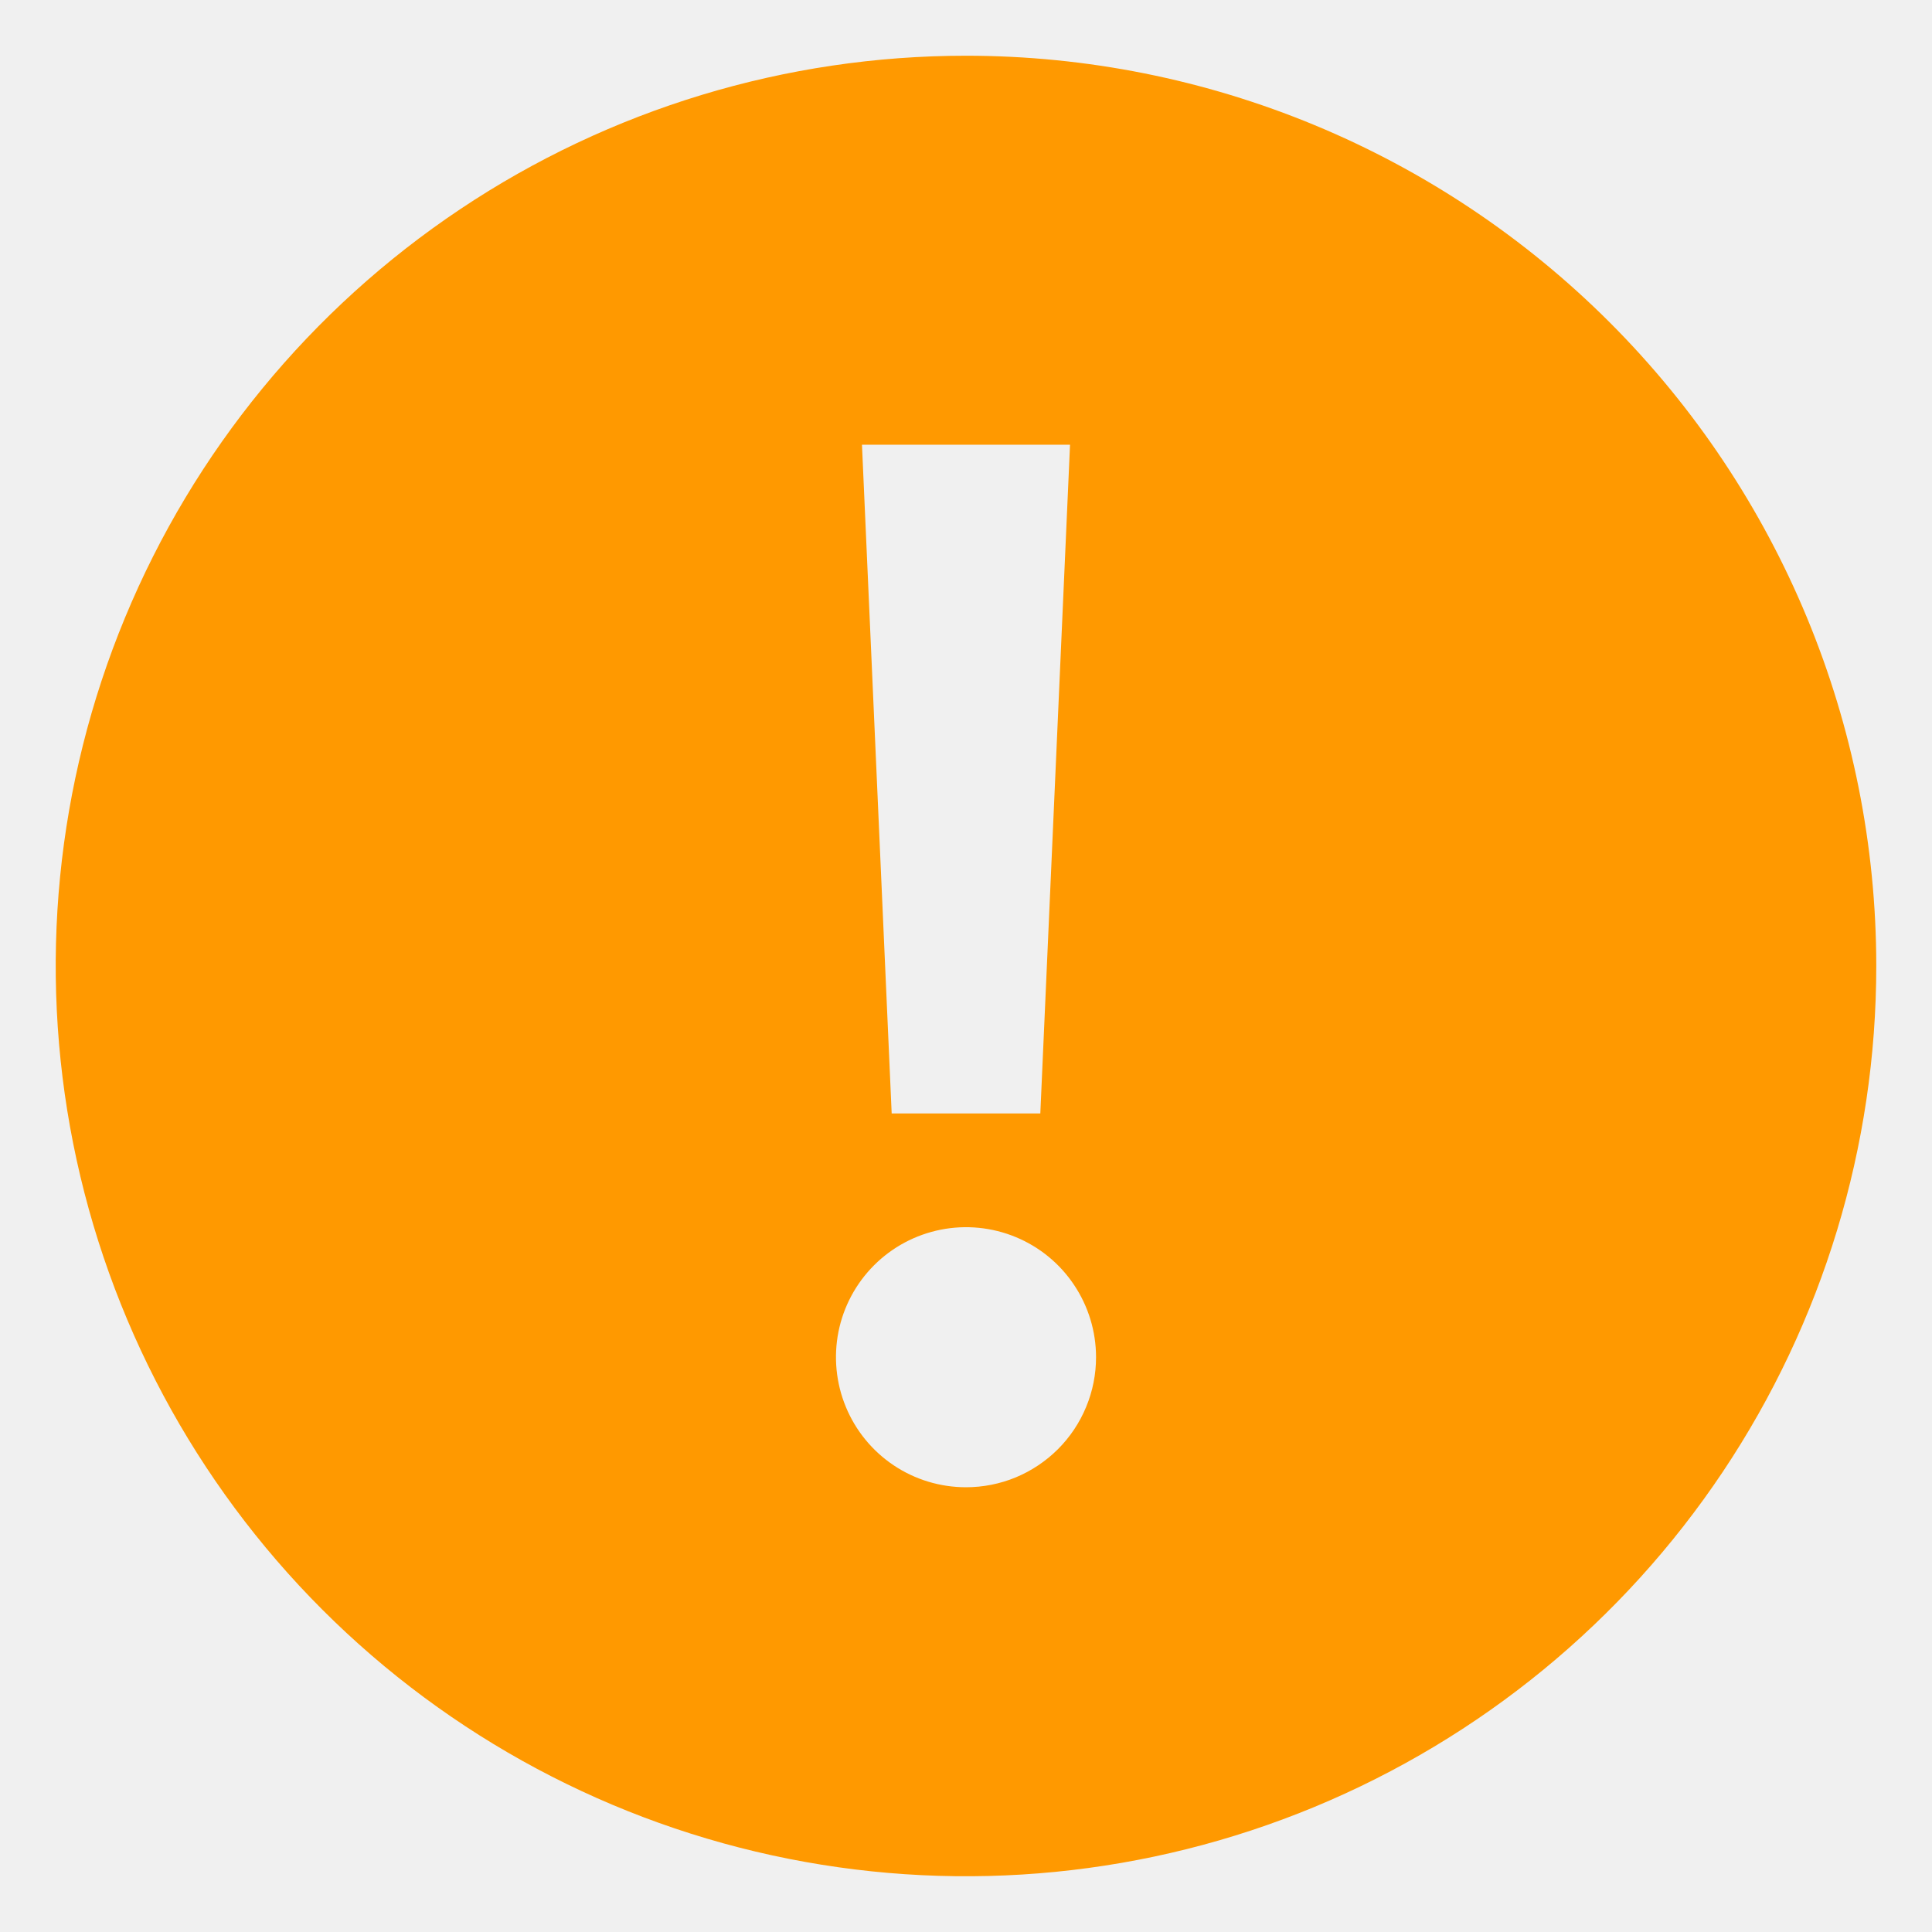
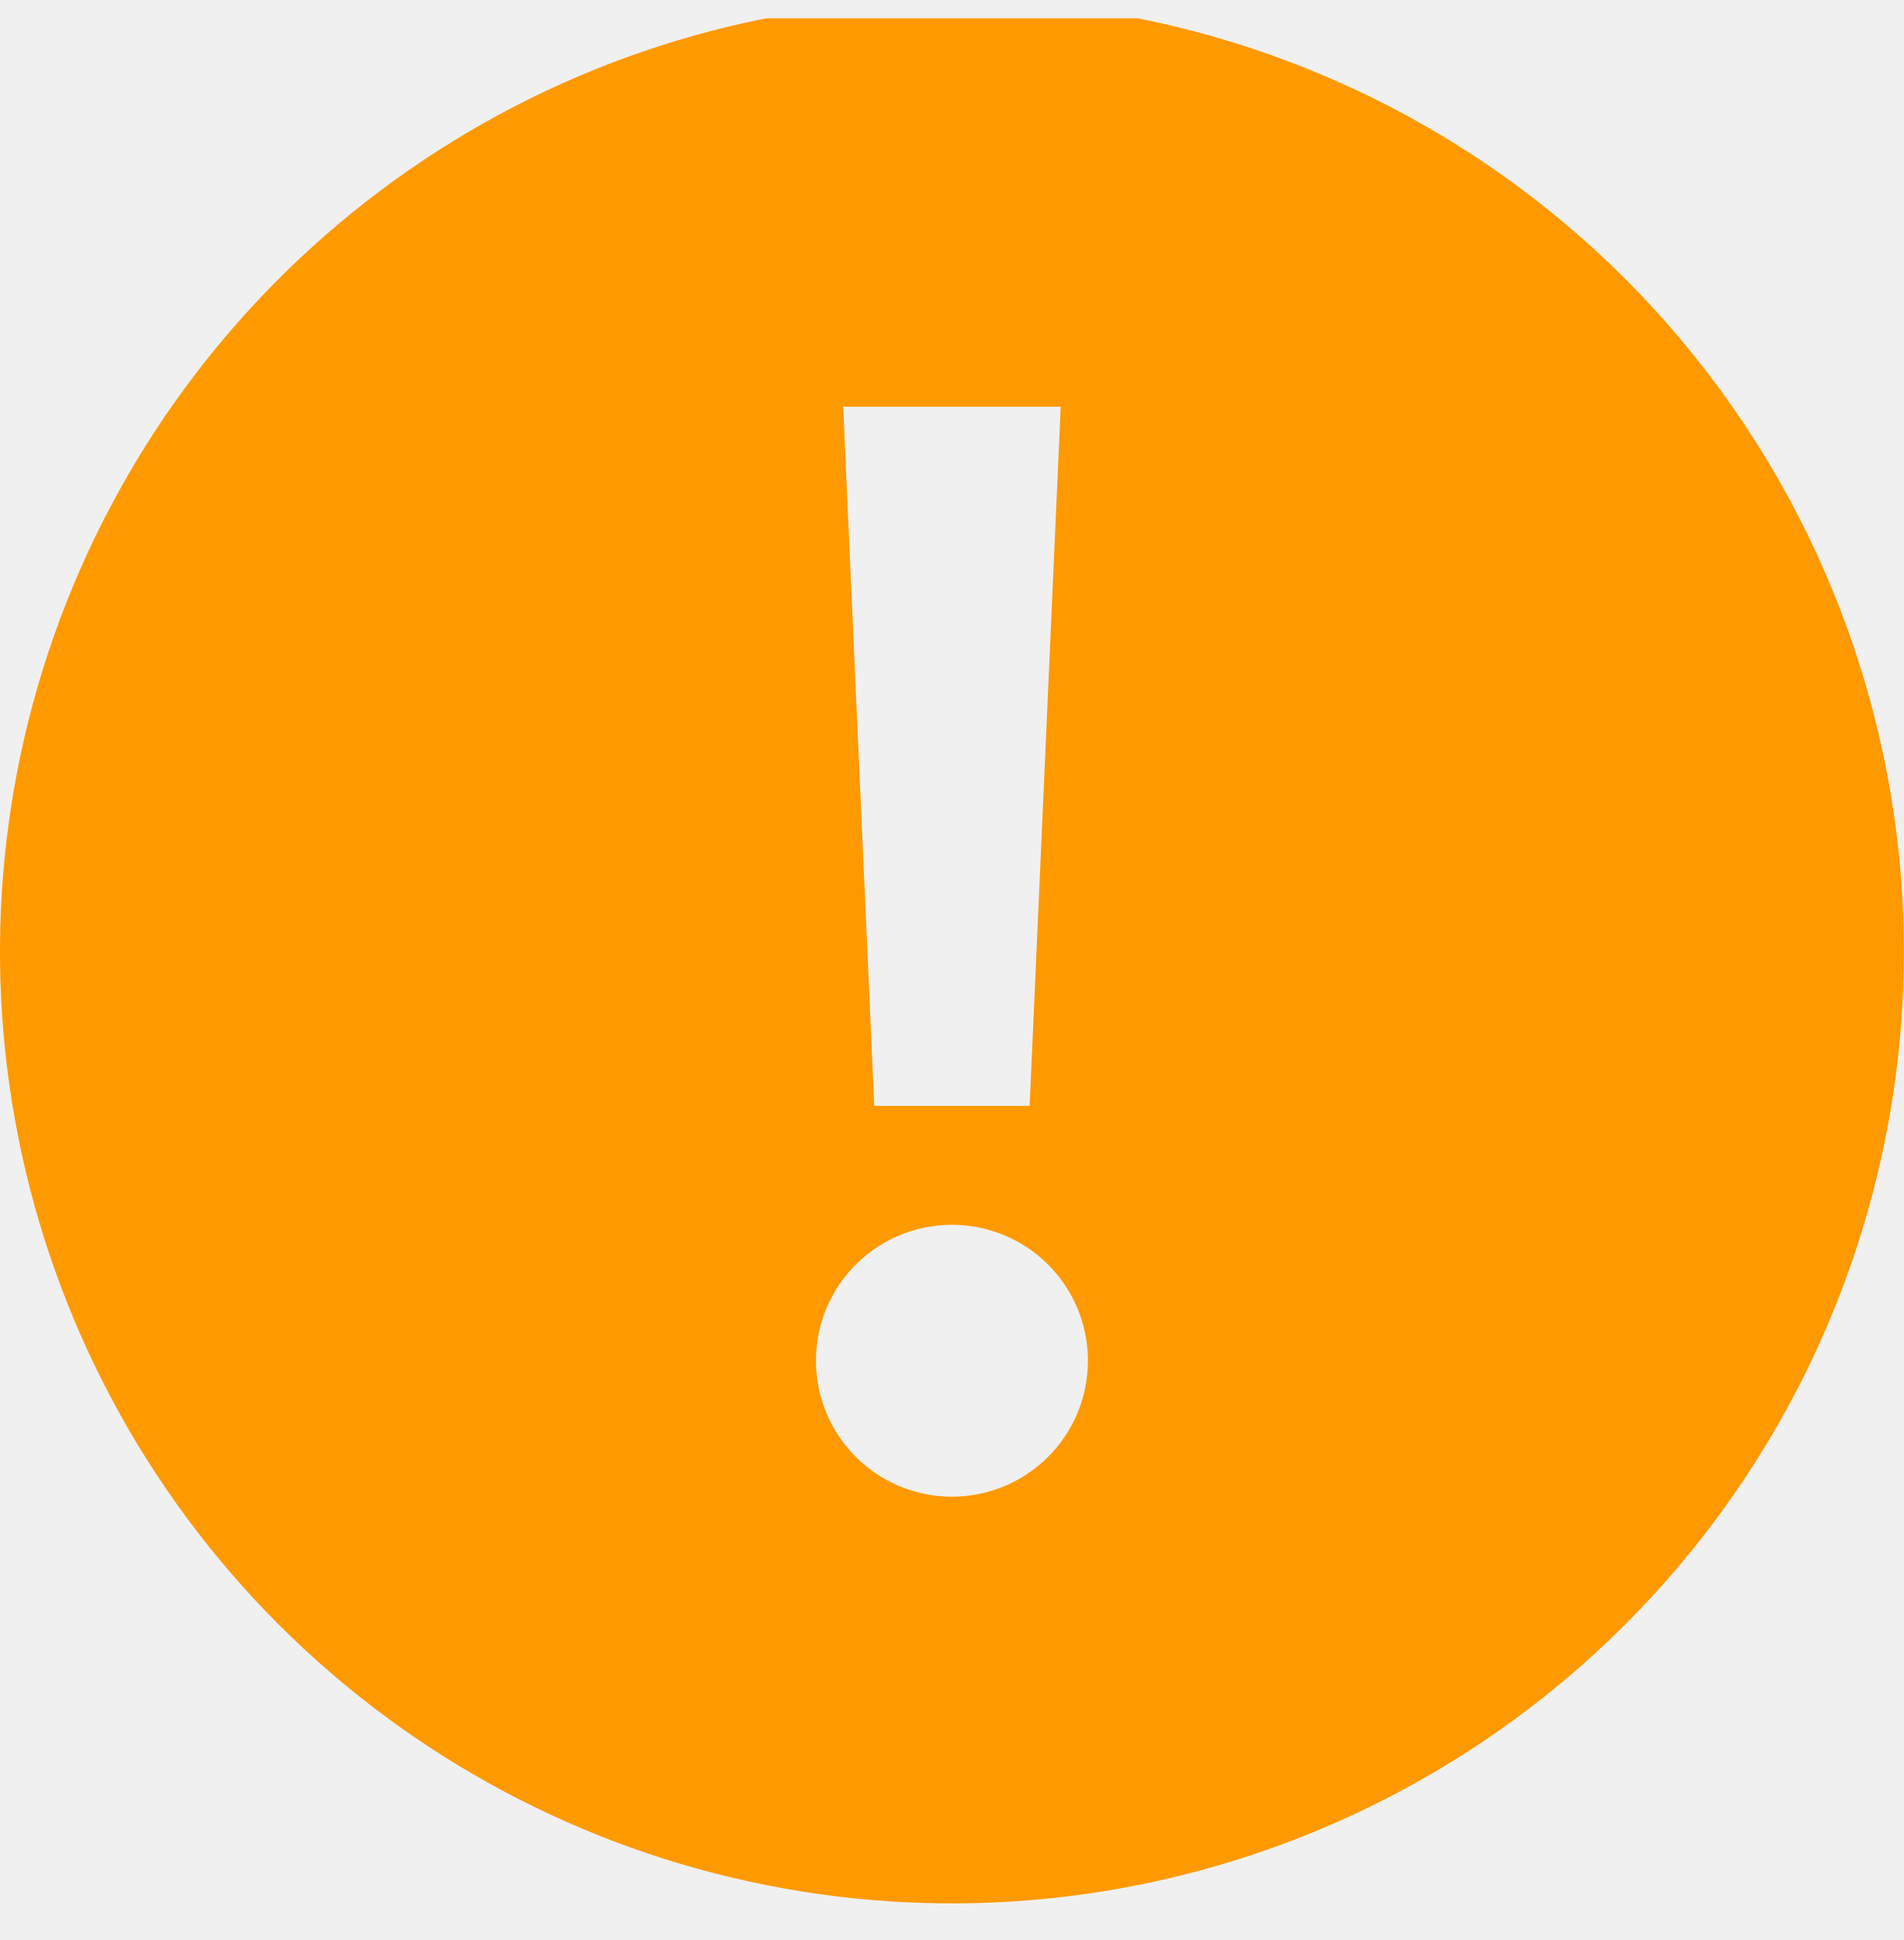
- <svg xmlns="http://www.w3.org/2000/svg" width="45" height="45" viewBox="0 0 45 45" fill="none">
-   <path d="M22.5 1.298C18.307 1.298 14.207 2.541 10.721 4.871C7.234 7.201 4.517 10.512 2.912 14.386C1.307 18.26 0.887 22.523 1.705 26.636C2.524 30.749 4.543 34.527 7.508 37.492C10.473 40.457 14.251 42.476 18.364 43.294C22.477 44.112 26.739 43.693 30.614 42.088C34.488 40.483 37.799 37.766 40.129 34.279C42.459 30.792 43.702 26.693 43.702 22.5C43.702 16.877 41.468 11.484 37.492 7.508C33.516 3.532 28.123 1.298 22.5 1.298ZM24.923 10.358L24.231 25.935H20.769L20.077 10.358H24.923ZM22.5 34.641C21.901 34.641 21.315 34.464 20.817 34.131C20.319 33.798 19.931 33.325 19.702 32.771C19.473 32.218 19.413 31.609 19.529 31.021C19.646 30.434 19.935 29.894 20.358 29.471C20.782 29.047 21.322 28.759 21.909 28.642C22.497 28.525 23.106 28.585 23.659 28.814C24.213 29.043 24.686 29.431 25.018 29.93C25.351 30.428 25.529 31.013 25.529 31.612C25.529 32.01 25.451 32.404 25.298 32.771C25.146 33.139 24.923 33.473 24.642 33.754C24.36 34.035 24.027 34.258 23.659 34.411C23.292 34.563 22.898 34.641 22.5 34.641Z" fill="#FF9900" />
+ <svg xmlns="http://www.w3.org/2000/svg" width="52" height="53" viewBox="0 0 52 53" fill="none">
+   <g clip-path="url(#clip0_154_6541)">
+     <path d="M26 0C20.858 0 15.831 1.525 11.555 4.382C7.28 7.239 3.947 11.299 1.979 16.05C0.011 20.801 -0.504 26.029 0.5 31.072C1.503 36.116 3.979 40.749 7.615 44.385C11.251 48.021 15.884 50.497 20.928 51.5C25.971 52.504 31.199 51.989 35.95 50.021C40.701 48.053 44.761 44.721 47.618 40.445C50.475 36.169 52 31.142 52 26C52 19.104 49.261 12.491 44.385 7.615C39.509 2.739 32.896 0 26 0ZM28.971 11.111L28.122 30.213H23.878L23.029 11.111H28.971ZM26 40.889C25.265 40.889 24.547 40.671 23.936 40.263C23.326 39.855 22.85 39.275 22.569 38.596C22.287 37.917 22.214 37.171 22.357 36.45C22.5 35.73 22.854 35.068 23.374 34.548C23.893 34.029 24.555 33.675 25.275 33.532C25.996 33.389 26.743 33.462 27.421 33.743C28.1 34.024 28.68 34.5 29.088 35.111C29.497 35.722 29.714 36.44 29.714 37.175C29.714 37.663 29.618 38.145 29.432 38.596C29.245 39.047 28.971 39.456 28.626 39.801C28.282 40.146 27.872 40.42 27.421 40.606C26.971 40.793 26.488 40.889 26 40.889Z" fill="#FF9900" />
+   </g>
+   <defs>
+     <clipPath id="clip0_154_6541">
+       <rect width="52" height="52" fill="white" transform="translate(0 0.5)" />
+     </clipPath>
+   </defs>
</svg>
